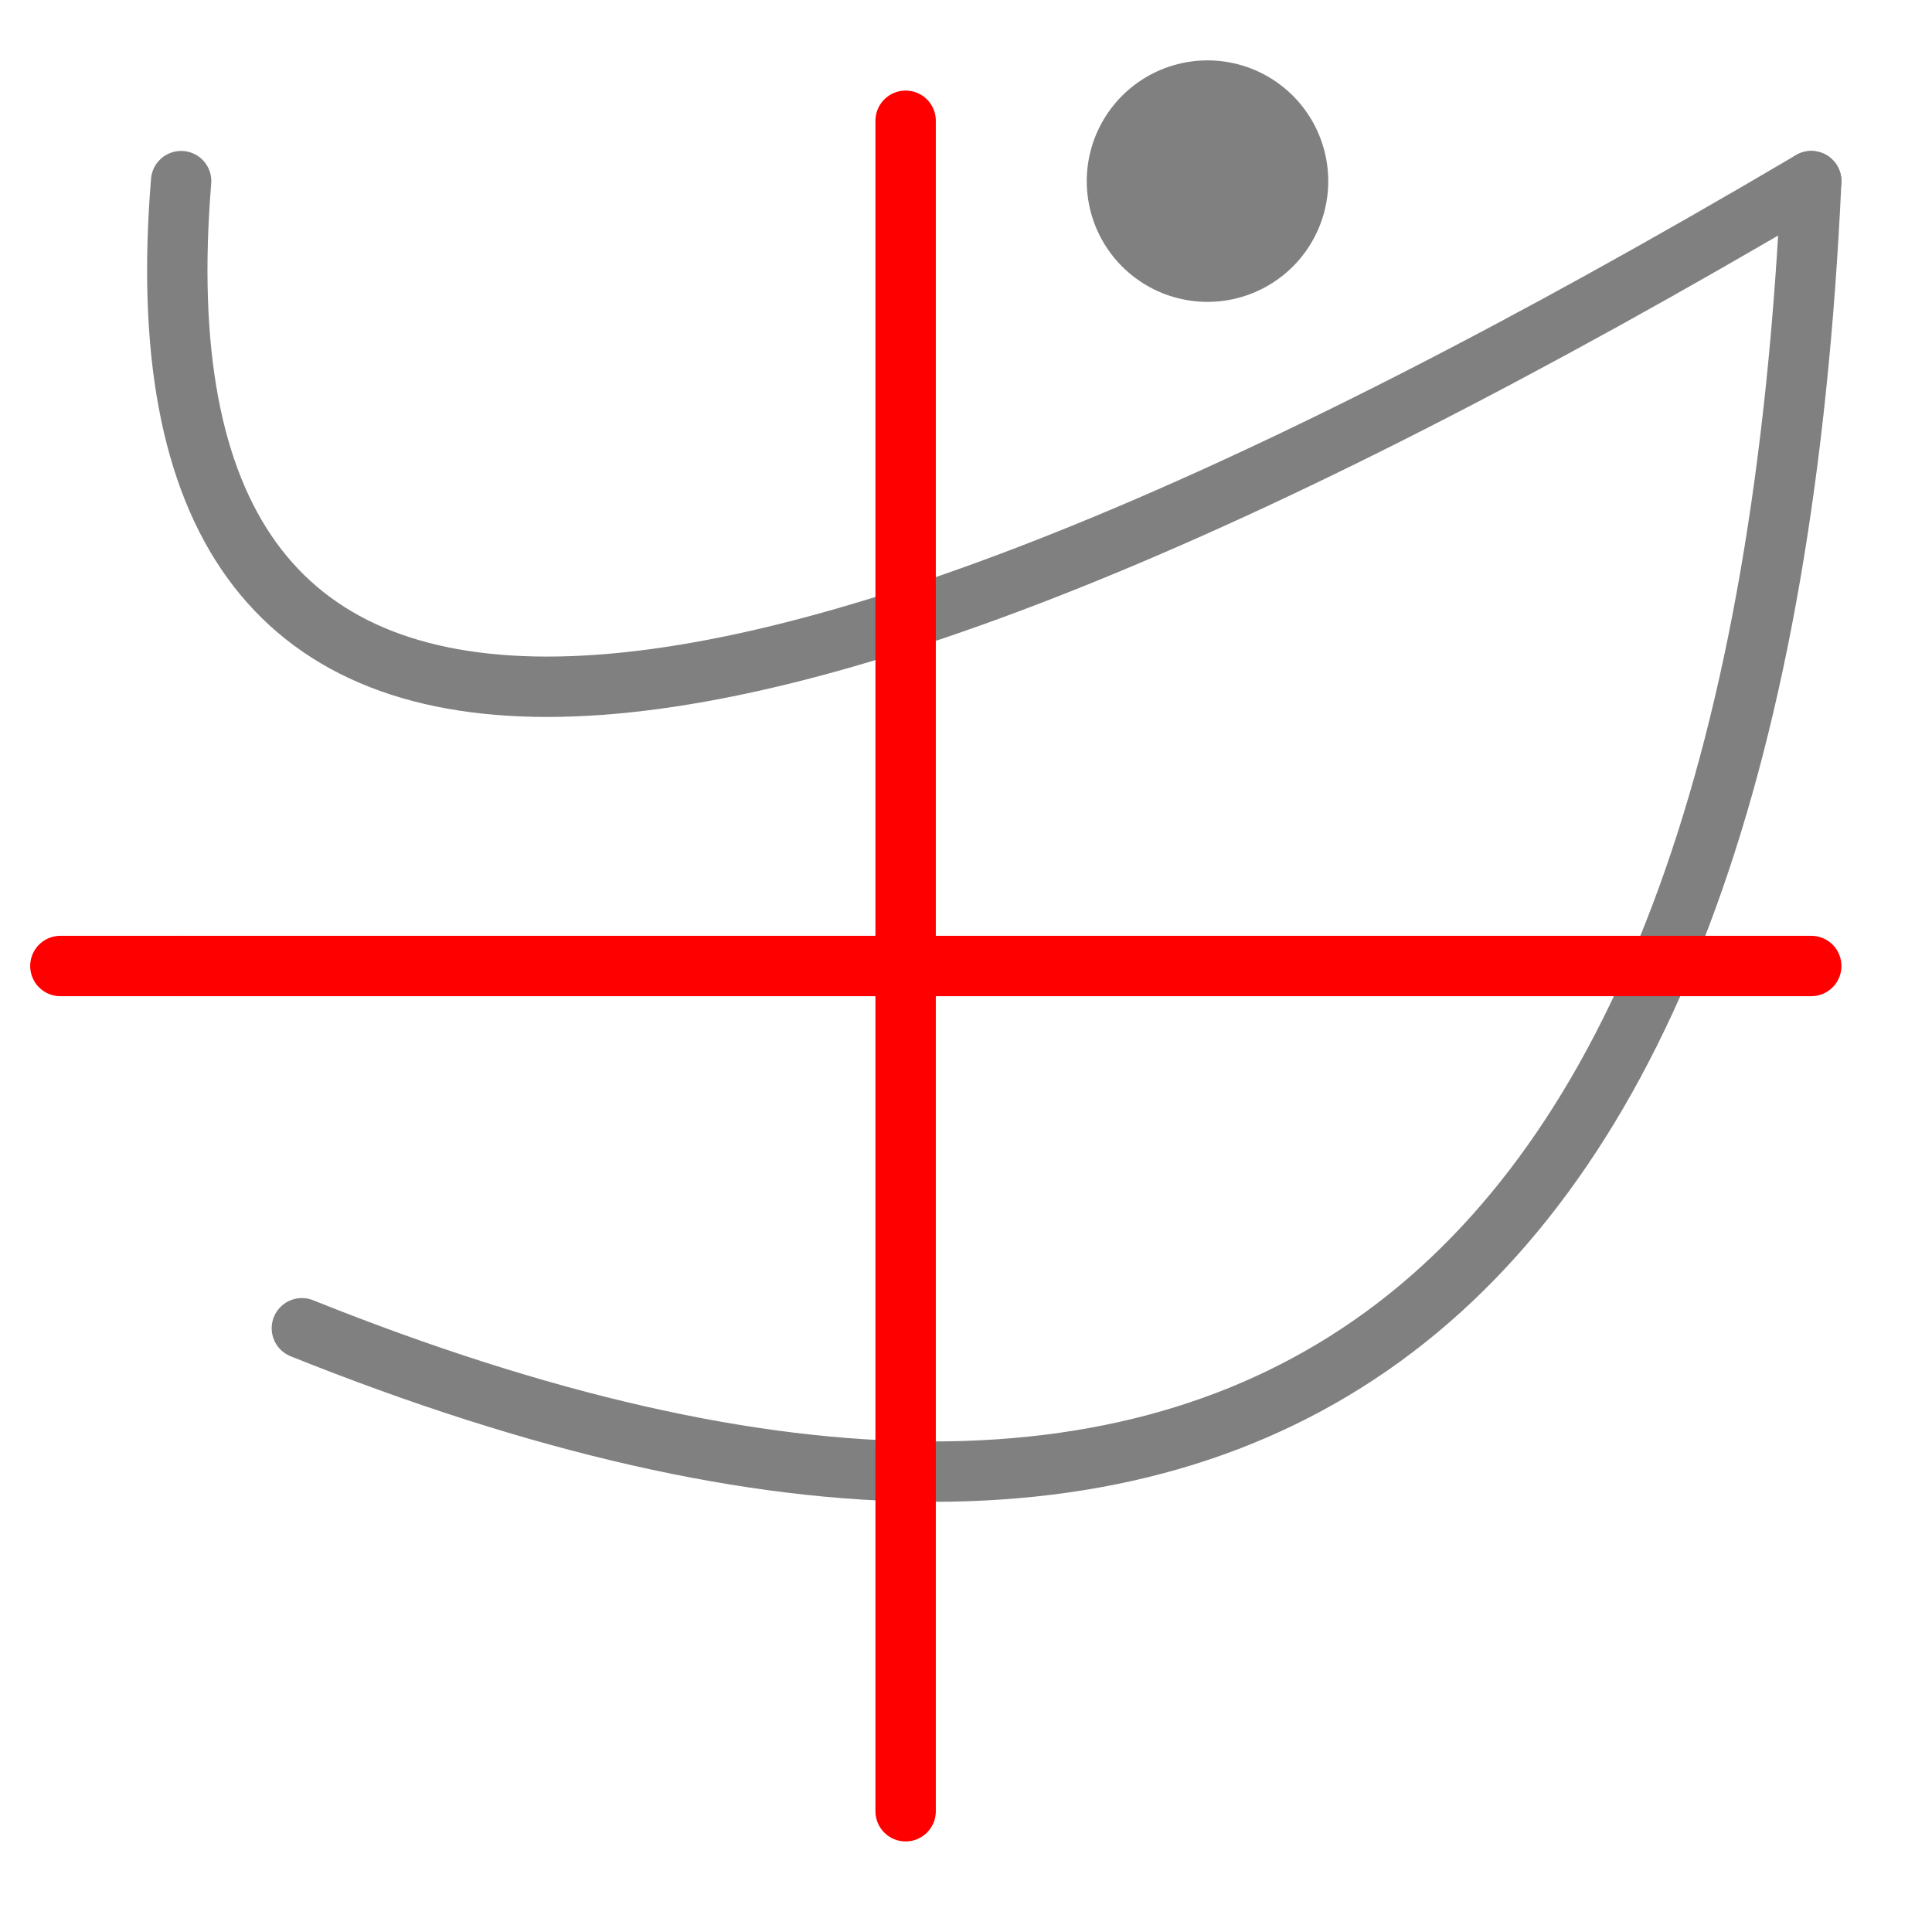
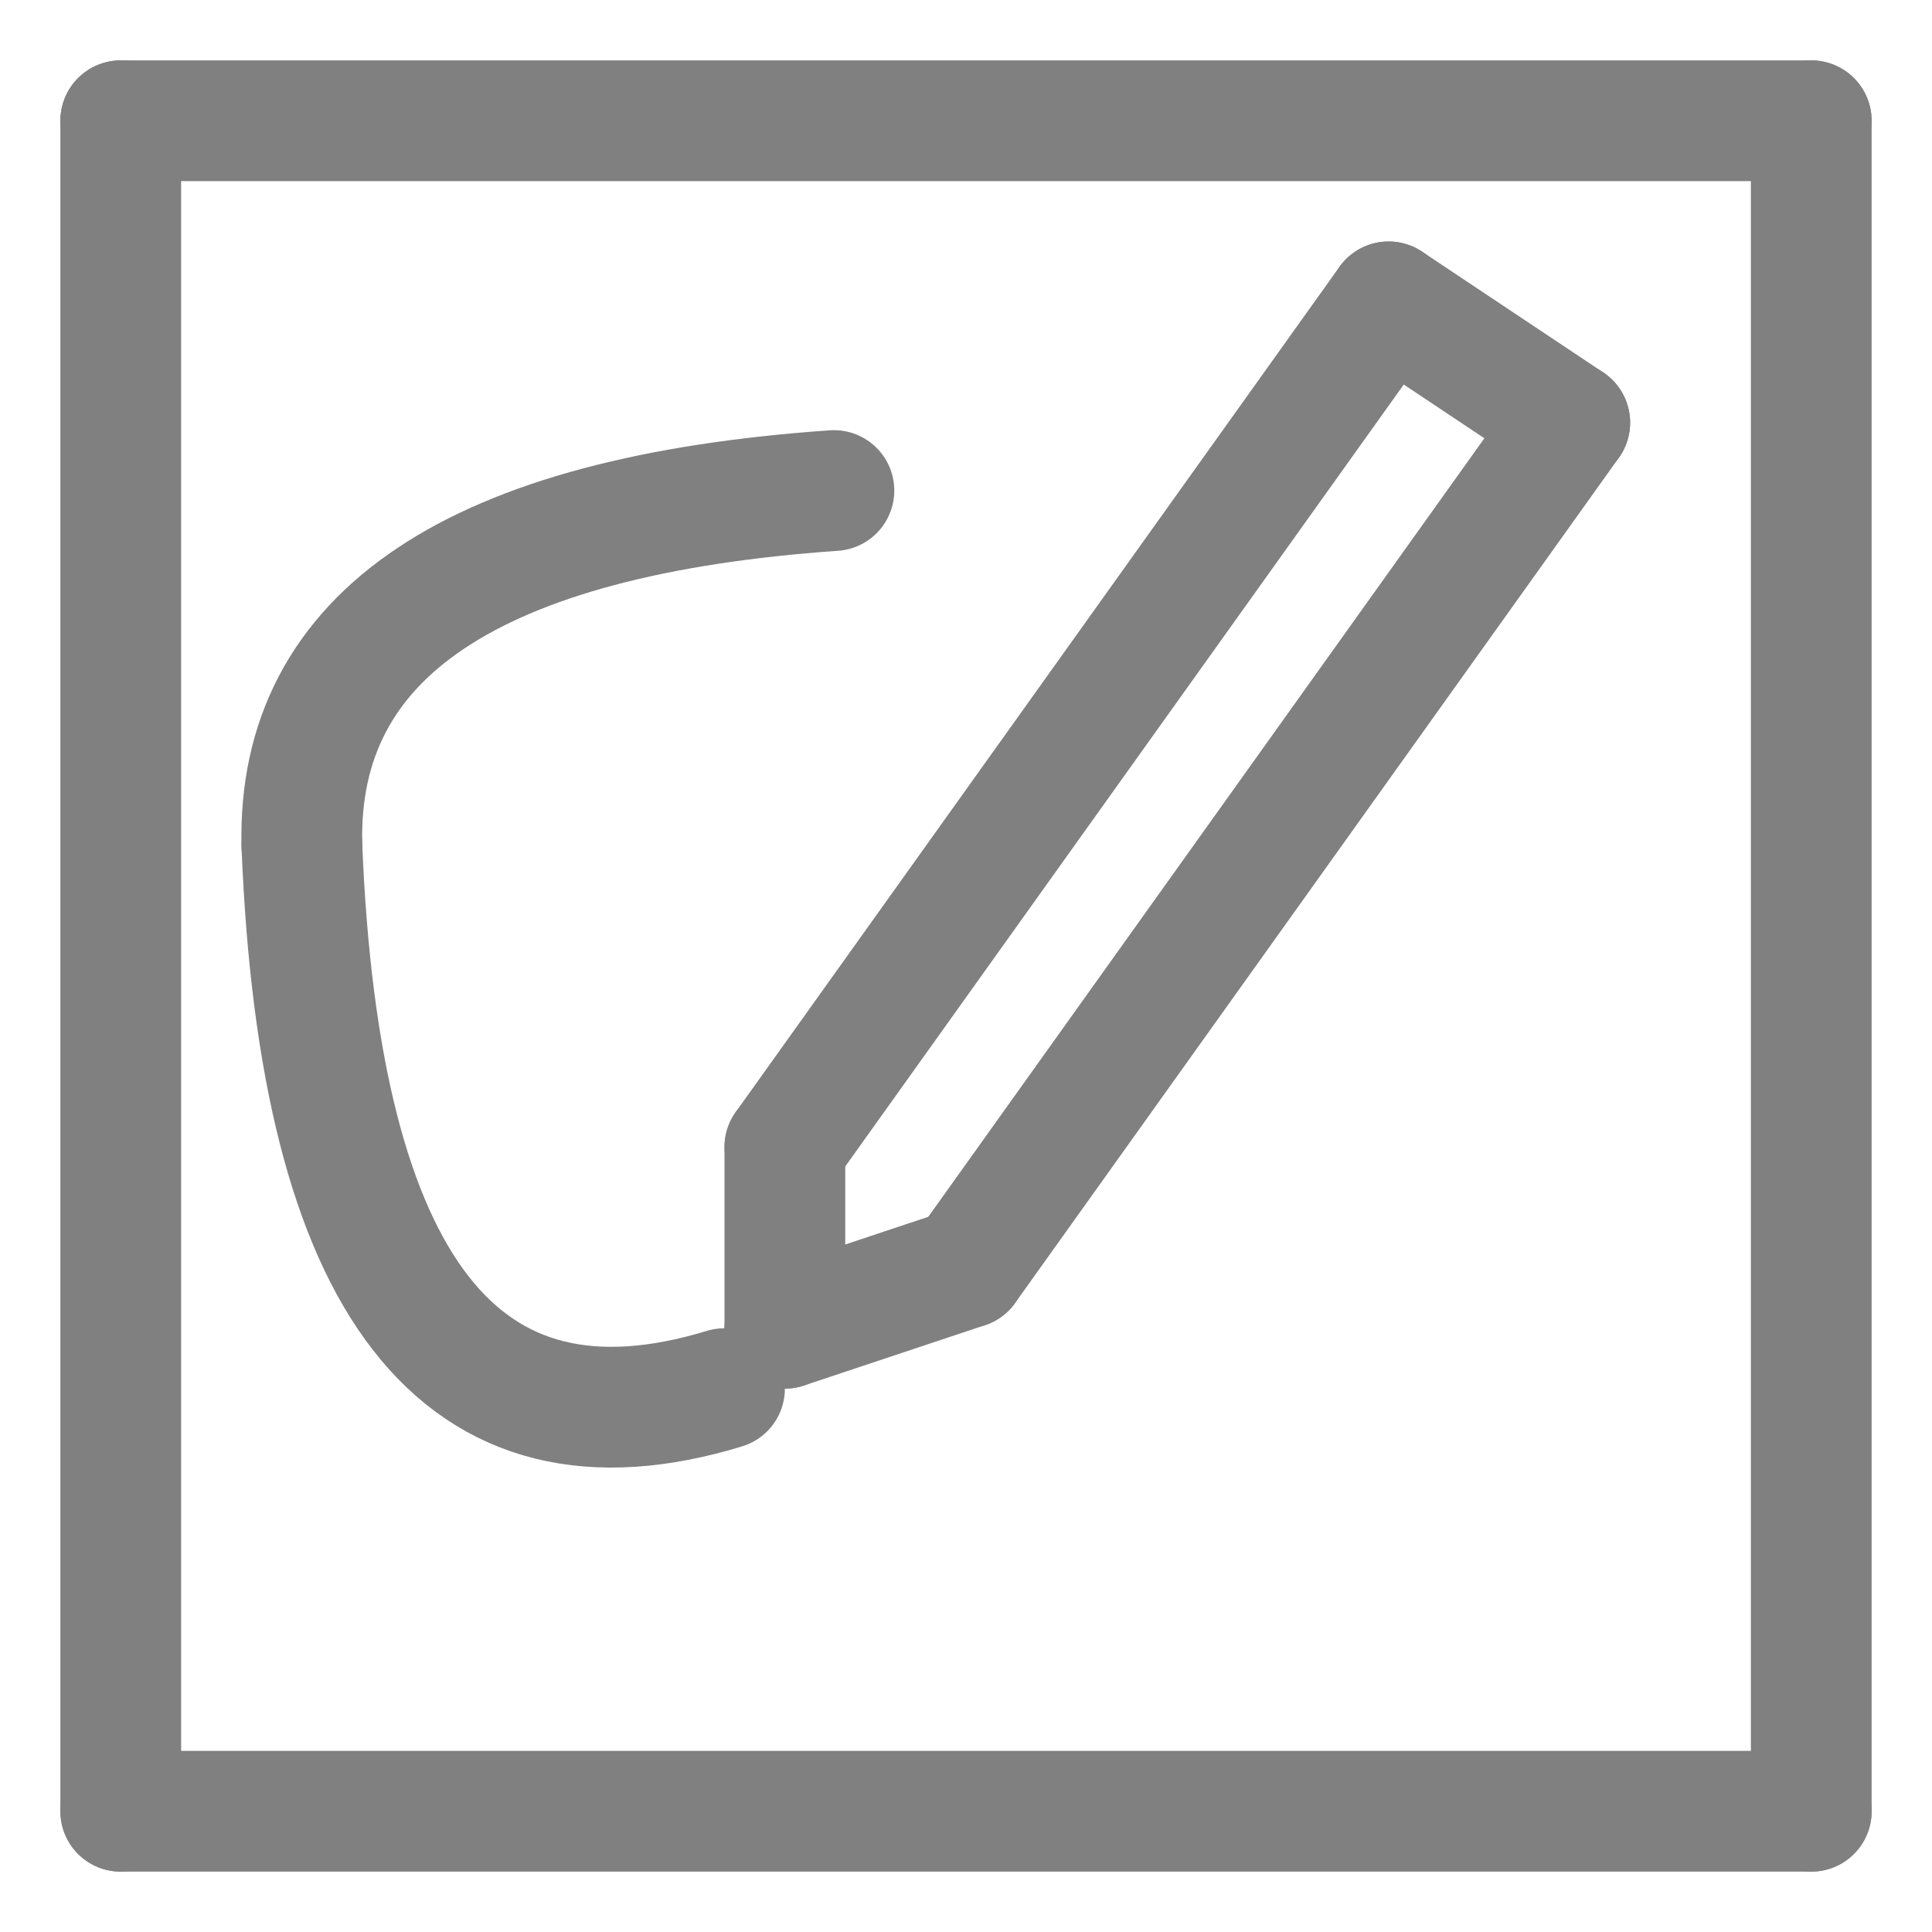
<svg xmlns="http://www.w3.org/2000/svg" viewBox="0 0 32 32" width="32" height="32">
-   <path d="M 3 3 Q 1.625 19.75 30 3" fill="none" stroke="#808080" stroke-width="1" stroke-linecap="round" stroke-linejoin="round" />
-   <path d="M 30 3 Q 28.688 31.5 5 22" fill="none" stroke="#808080" stroke-width="1" stroke-linecap="round" stroke-linejoin="round" />
-   <path d="M 15 2 L 15 30" fill="none" stroke="#FF0000" stroke-width="1" stroke-linecap="round" stroke-linejoin="round" />
-   <path d="M 3 16 L 30 16" fill="none" stroke="#FF0000" stroke-width="1" stroke-linecap="round" stroke-linejoin="round" />
-   <path d="M 1 16 L 3 16" fill="none" stroke="#FF0000" stroke-width="1" stroke-linecap="round" stroke-linejoin="round" />
-   <path d="M 20 3 L 20 3" fill="none" stroke="#808080" stroke-width="4" stroke-linecap="round" stroke-linejoin="round" />
+   <path d="M 2 2 L 30 2" fill="none" stroke="#808080" stroke-width="2" stroke-linecap="round" stroke-linejoin="round" />
+   <path d="M 2 30 L 30 30" fill="none" stroke="#808080" stroke-width="2" stroke-linecap="round" stroke-linejoin="round" />
+   <path d="M 2 2 L 2 30" fill="none" stroke="#808080" stroke-width="2" stroke-linecap="round" stroke-linejoin="round" />
+   <path d="M 30 2 L 30 30" fill="none" stroke="#808080" stroke-width="2" stroke-linecap="round" stroke-linejoin="round" />
+   <path d="M 5 14 Q 4.875 8.75 13.812 8.125" fill="none" stroke="#808080" stroke-width="2" stroke-linecap="round" stroke-linejoin="round" />
+   <path d="M 23 5 L 26 7" fill="none" stroke="#808080" stroke-width="2" stroke-linecap="round" stroke-linejoin="round" />
+   <path d="M 23 5 L 13 19" fill="none" stroke="#808080" stroke-width="2" stroke-linecap="round" stroke-linejoin="round" />
+   <path d="M 13 19 L 13 22" fill="none" stroke="#808080" stroke-width="2" stroke-linecap="round" stroke-linejoin="round" />
+   <path d="M 26 7 L 16 21" fill="none" stroke="#808080" stroke-width="2" stroke-linecap="round" stroke-linejoin="round" />
+   <path d="M 16 21 L 13 22" fill="none" stroke="#808080" stroke-width="2" stroke-linecap="round" stroke-linejoin="round" />
+   <path d="M 5 14 Q 5.438 25 12 23" fill="none" stroke="#808080" stroke-width="2" stroke-linecap="round" stroke-linejoin="round" />
</svg>
